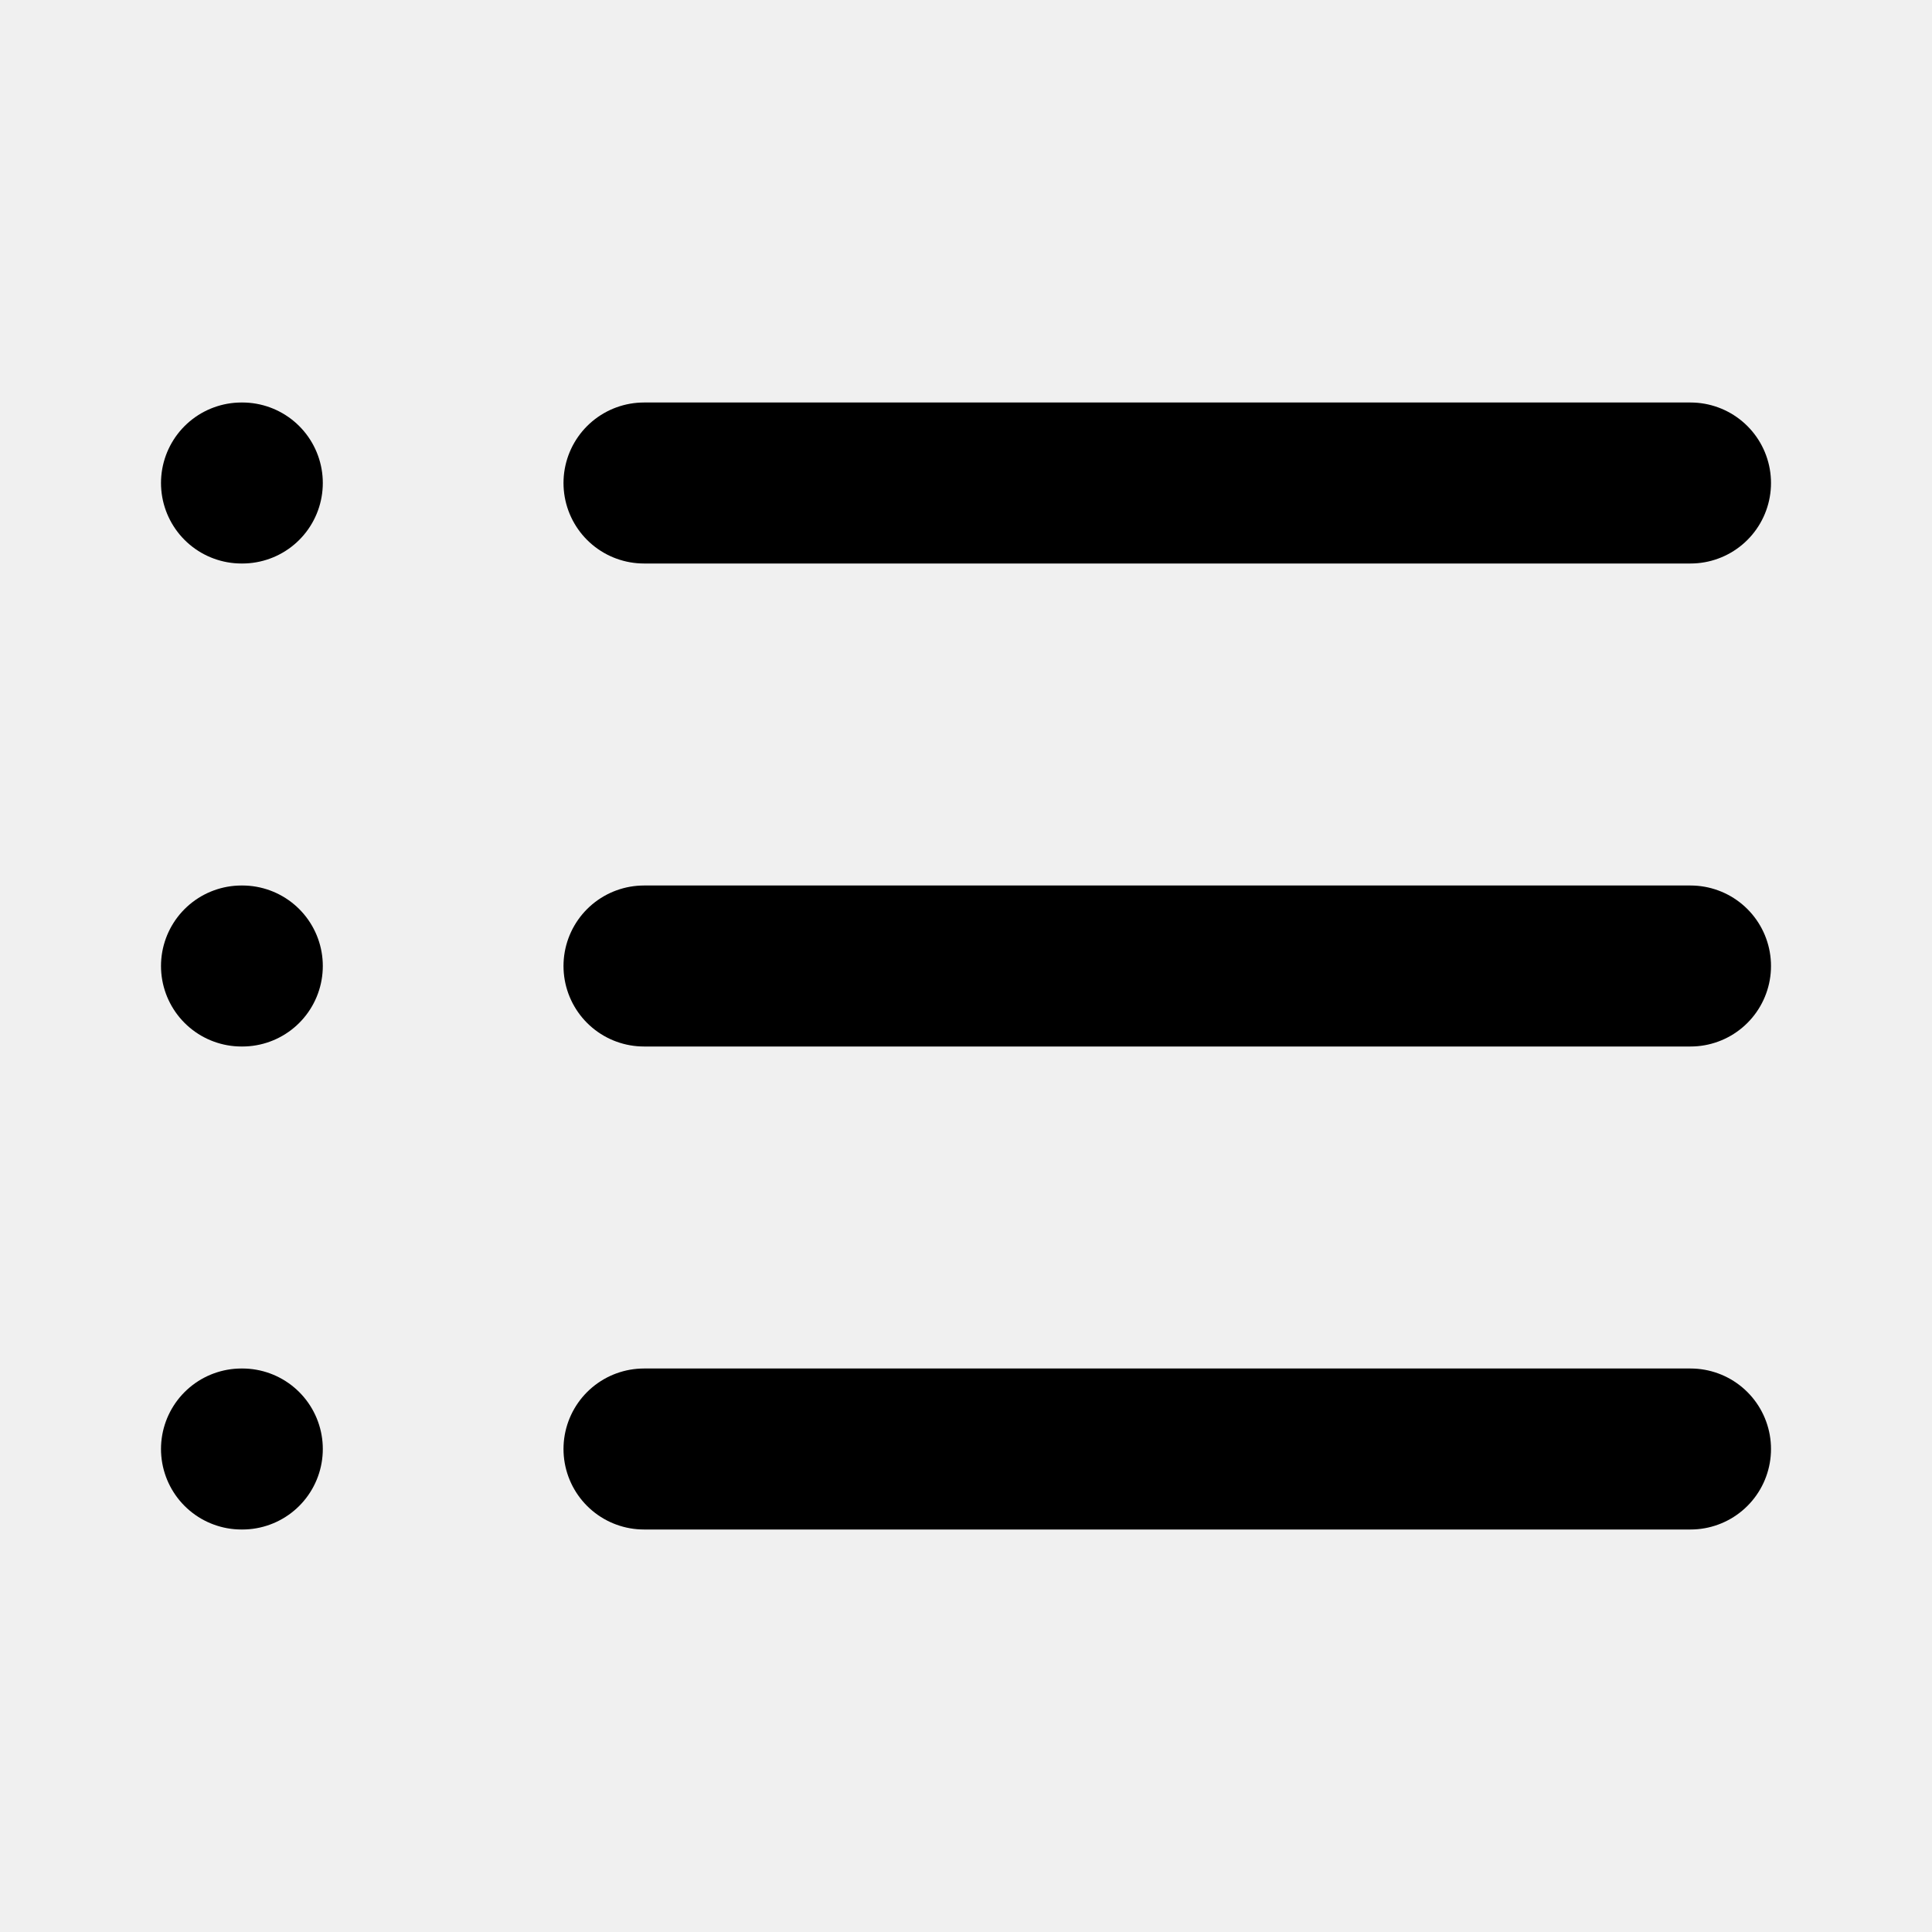
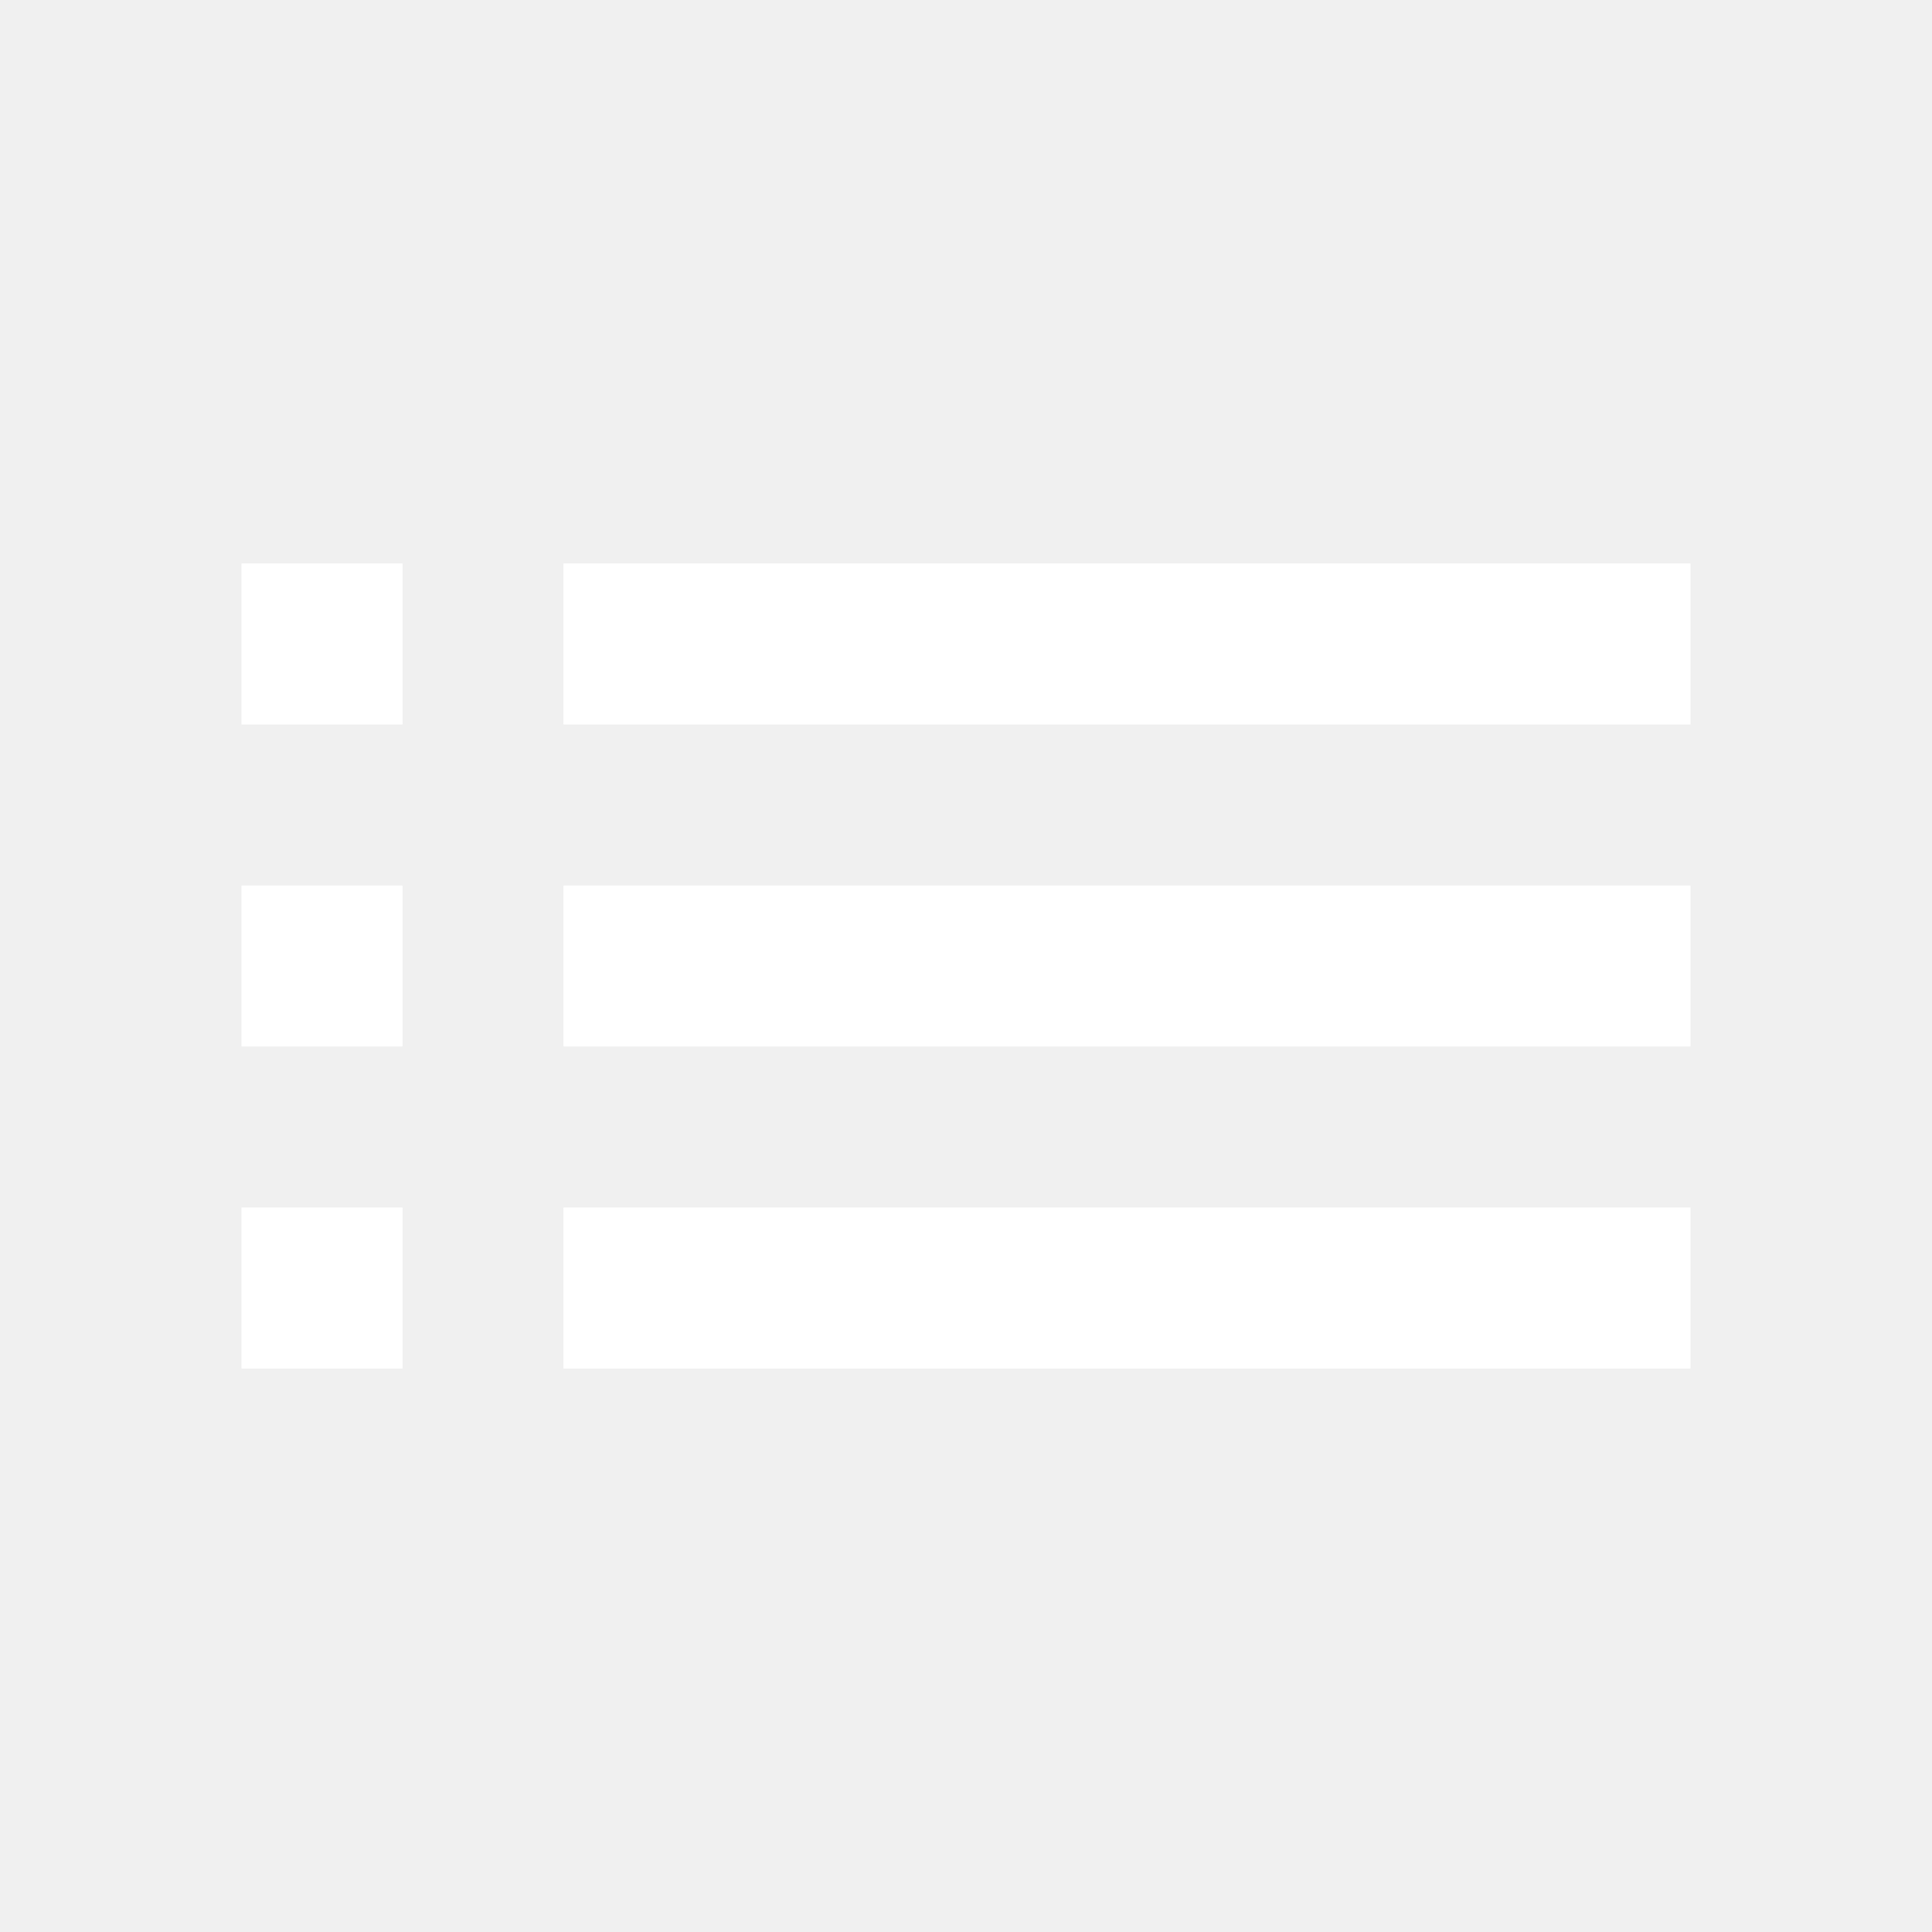
- <svg xmlns="http://www.w3.org/2000/svg" viewBox="0 0 24 24" fill="none" stroke="currentColor" stroke-width="2" stroke-linecap="round" stroke-linejoin="round">
-   <line x1="8" y1="6" x2="21" y2="6" />
-   <line x1="8" y1="12" x2="21" y2="12" />
-   <line x1="8" y1="18" x2="21" y2="18" />
-   <line x1="3" y1="6" x2="3.01" y2="6" />
-   <line x1="3" y1="12" x2="3.01" y2="12" />
-   <line x1="3" y1="18" x2="3.01" y2="18" />
+ <svg xmlns="http://www.w3.org/2000/svg" width="24" height="24" viewBox="0 0 24 24" fill="#FFFFFF">
+   <path d="M3 13h2v-2H3v2zm0 4h2v-2H3v2zm0-8h2V7H3v2zm4 4h14v-2H7v2zm0 4h14v-2H7v2zM7 7v2h14V7H7z" />
</svg>
